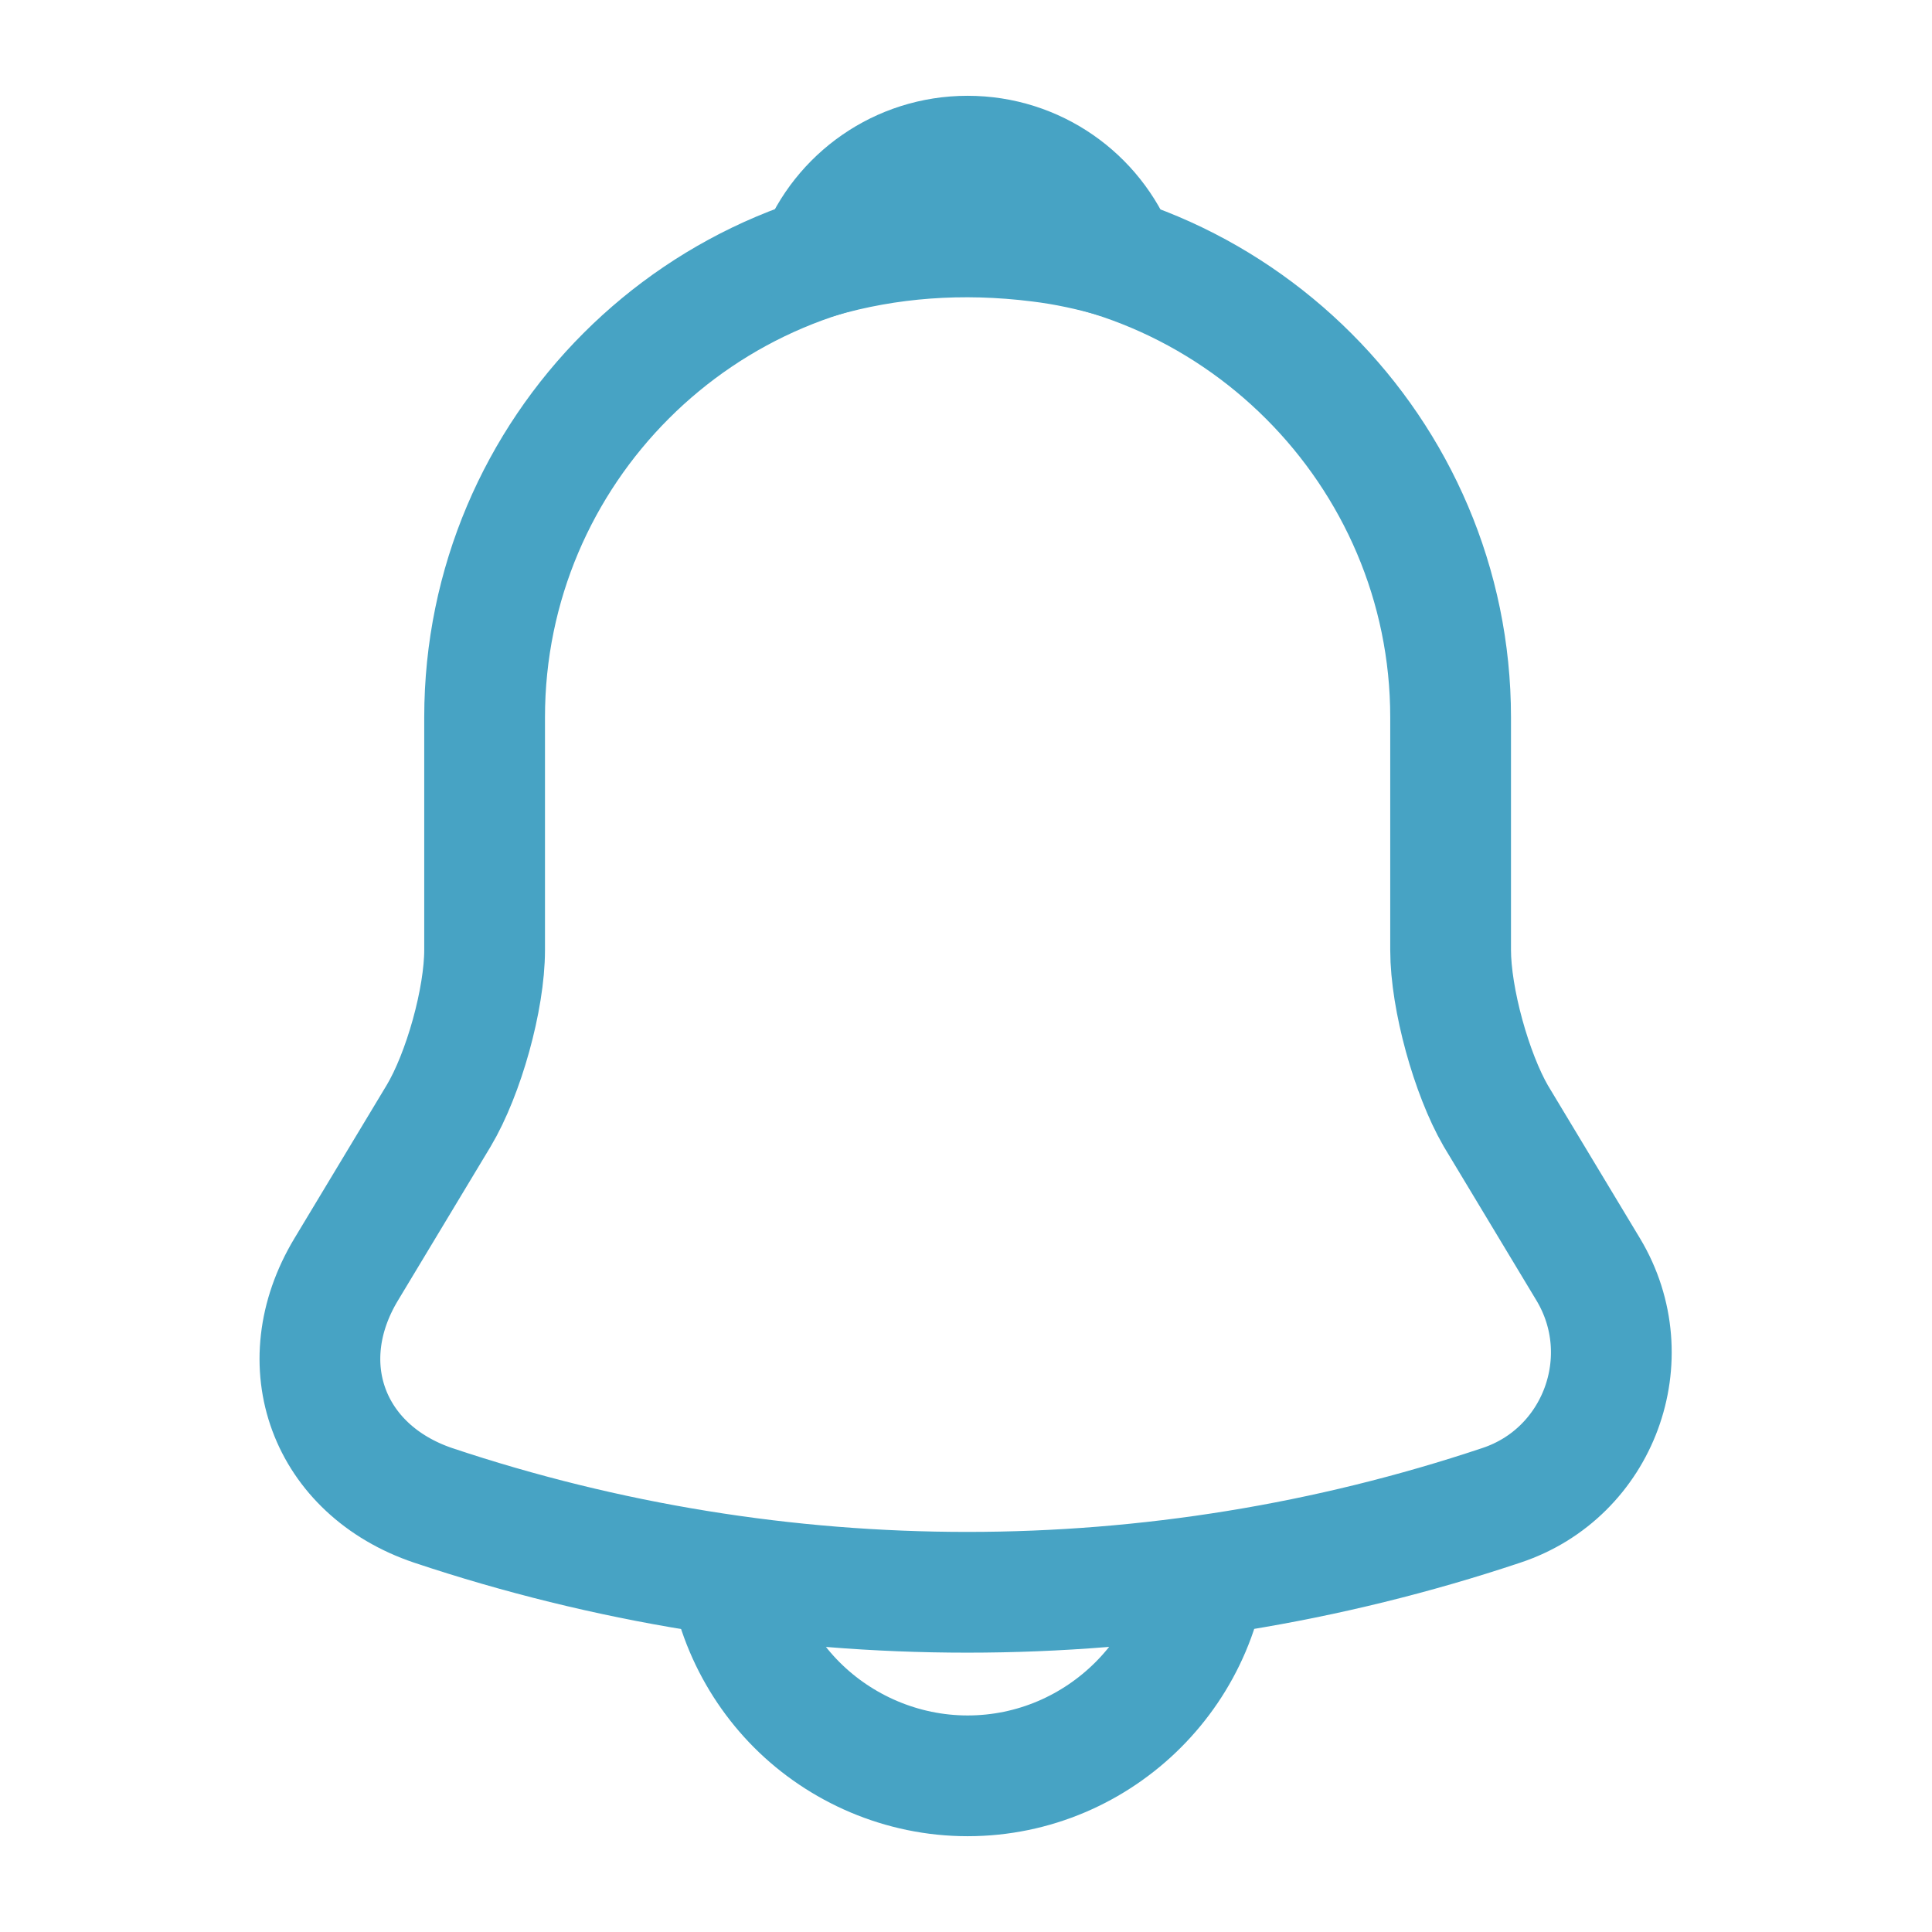
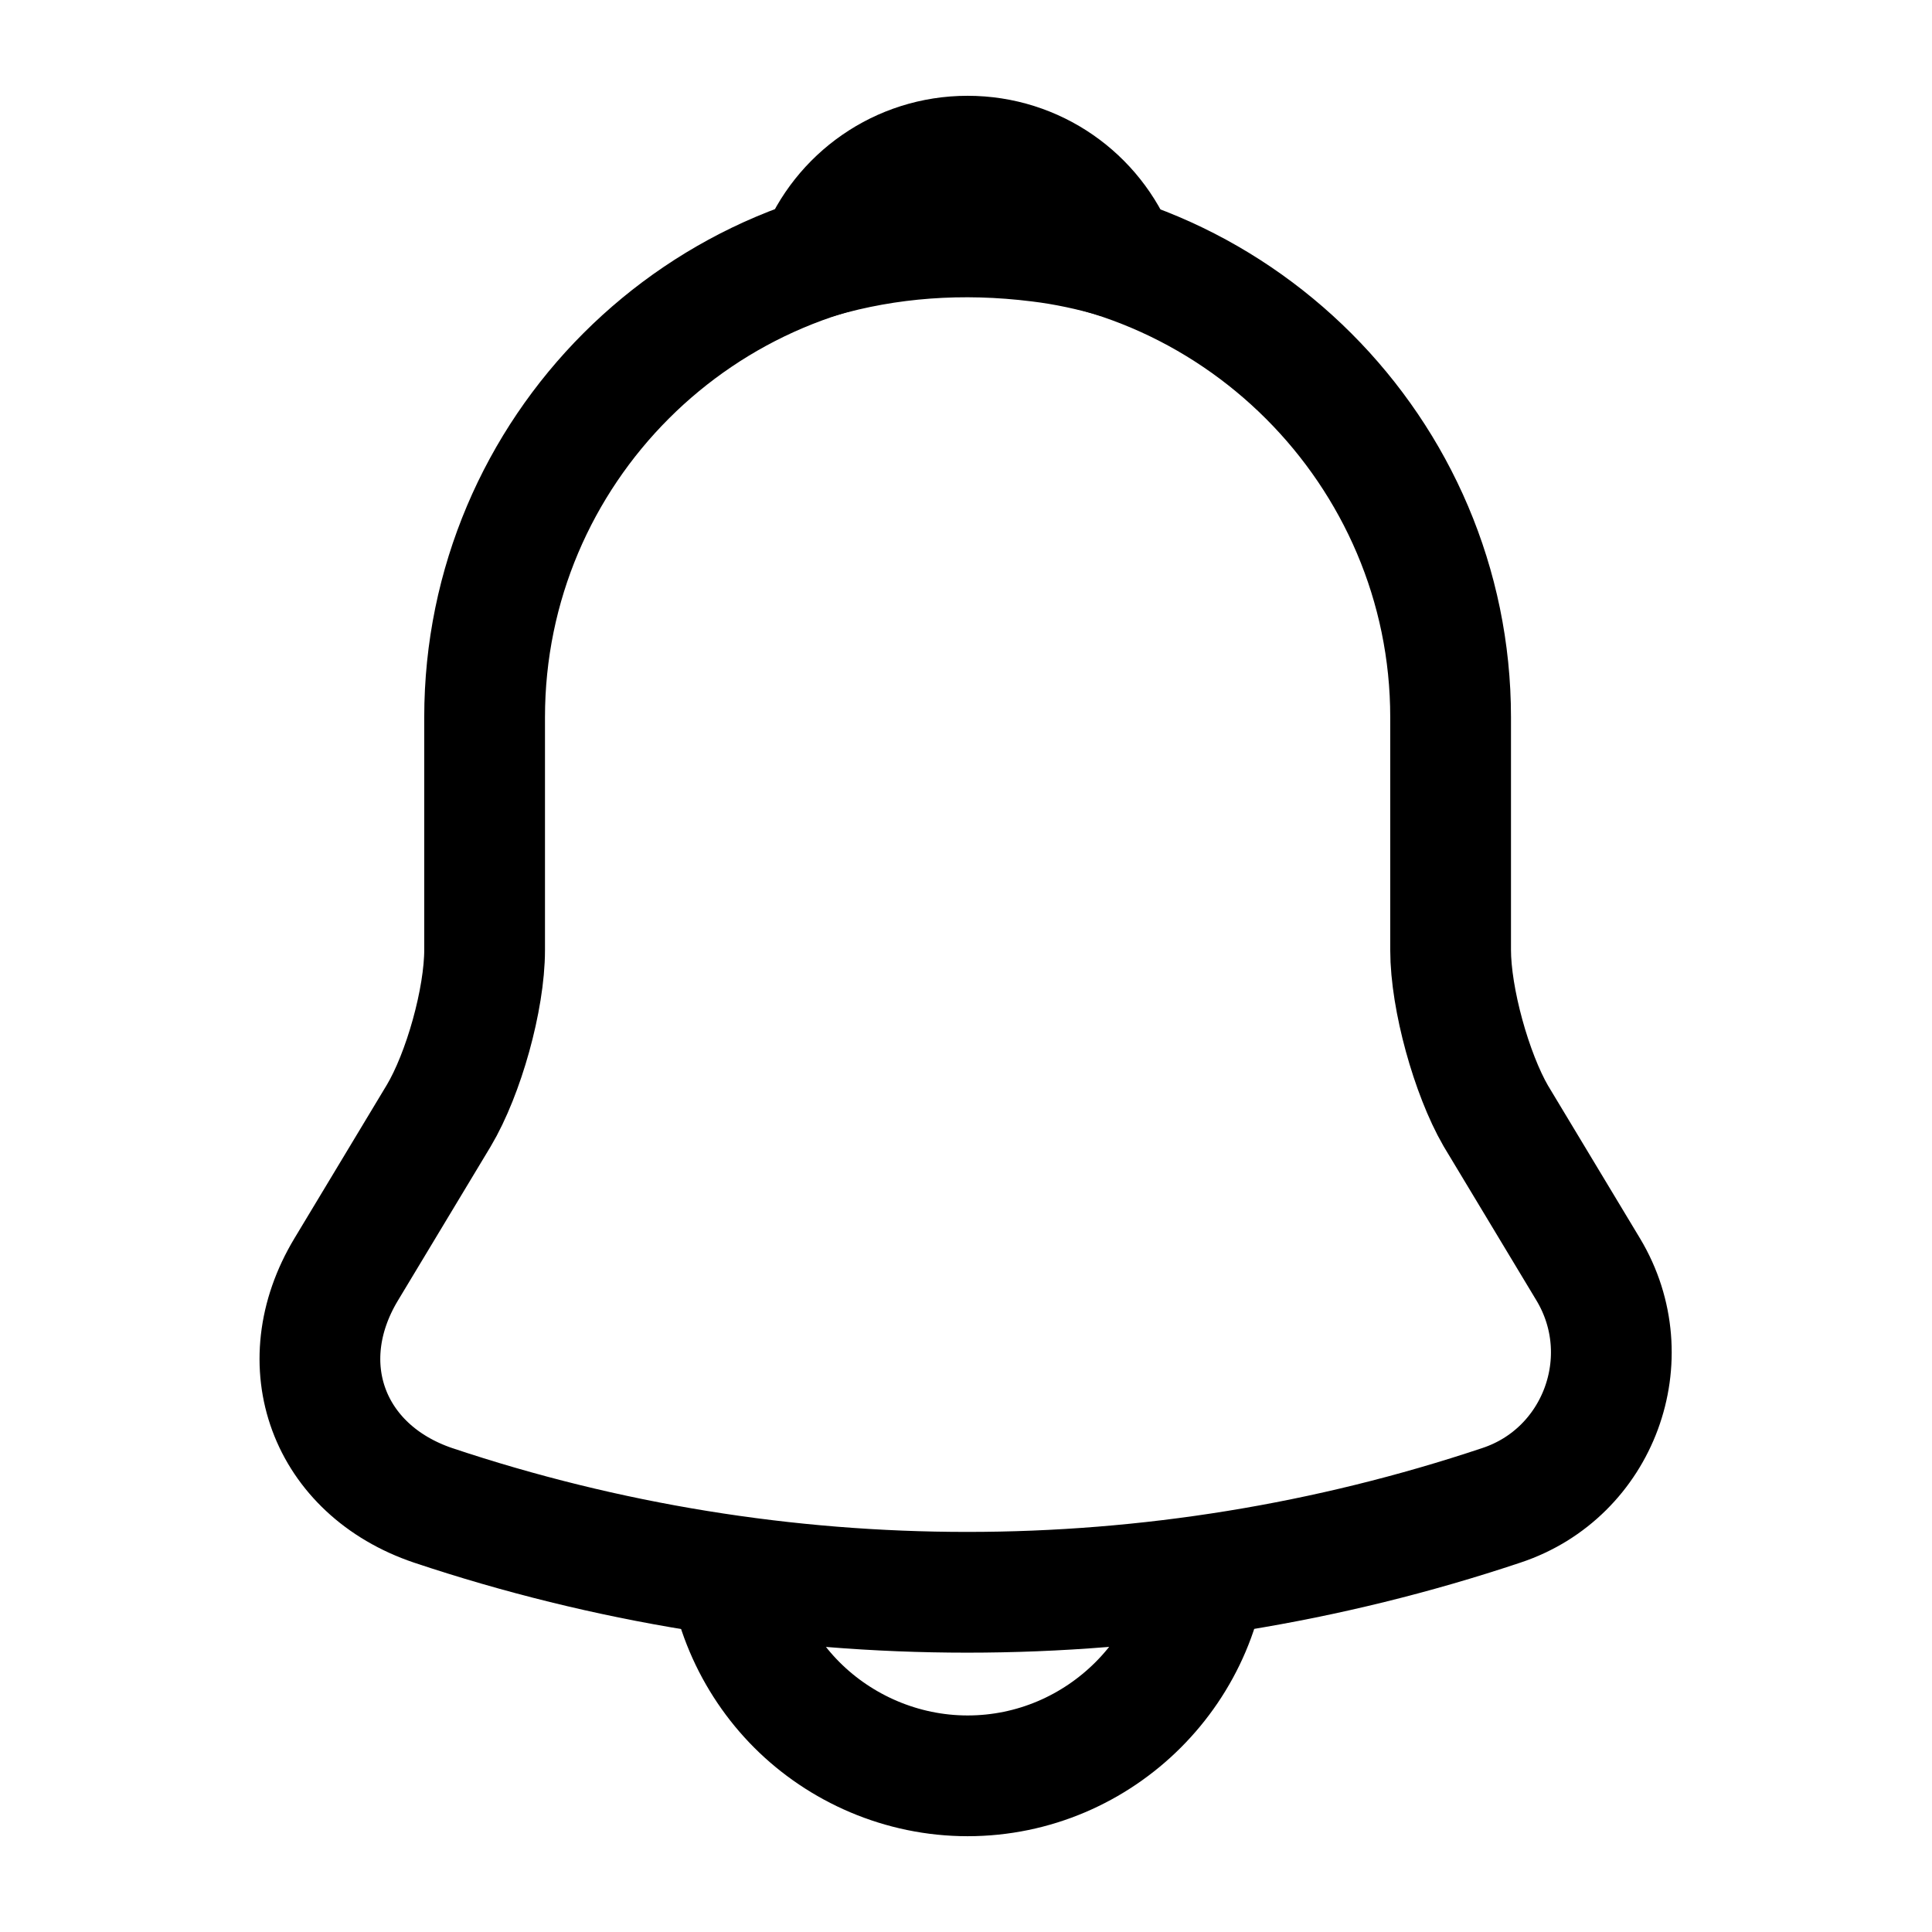
<svg xmlns="http://www.w3.org/2000/svg" width="24" height="24" viewBox="0 0 24 24" fill="none">
-   <path d="M12.02 2.91C8.71 2.91 6.02 5.6 6.02 8.91V11.8C6.02 12.41 5.76 13.34 5.45 13.86L4.3 15.77C3.59 16.95 4.08 18.26 5.38 18.7C9.69 20.14 14.34 20.14 18.65 18.7C19.86 18.3 20.39 16.87 19.73 15.77L18.58 13.86C18.28 13.34 18.02 12.41 18.02 11.8V8.91C18.02 5.61 15.32 2.91 12.02 2.91Z" stroke="#47A3C4" stroke-width="1.5" stroke-miterlimit="10" stroke-linecap="round" />
-   <path d="M13.87 3.2C13.56 3.11 13.24 3.04 12.91 3C11.95 2.88 11.03 2.95 10.17 3.2C10.46 2.46 11.18 1.94 12.02 1.94C12.86 1.94 13.58 2.46 13.87 3.2Z" stroke="#47A3C4" stroke-width="1.5" stroke-miterlimit="10" stroke-linecap="round" stroke-linejoin="round" />
-   <path d="M15.02 19.06C15.02 20.71 13.669 22.06 12.02 22.06C11.2 22.06 10.44 21.72 9.9 21.18C9.36 20.64 9.02 19.88 9.02 19.06" stroke="#47A3C4" stroke-width="1.5" stroke-miterlimit="10" />
+   <path d="M12.02 2.91C8.71 2.91 6.02 5.6 6.02 8.91V11.8C6.02 12.41 5.76 13.34 5.45 13.86L4.3 15.77C3.59 16.95 4.08 18.26 5.38 18.7C9.69 20.14 14.34 20.14 18.65 18.7C19.86 18.3 20.39 16.87 19.73 15.77L18.58 13.86C18.28 13.34 18.02 12.41 18.02 11.8V8.91C18.02 5.61 15.32 2.91 12.02 2.91Z" stroke="currentColor" stroke-width="1.5" stroke-miterlimit="10" stroke-linecap="round" />
+   <path d="M13.87 3.2C13.56 3.11 13.24 3.04 12.91 3C11.95 2.88 11.03 2.95 10.17 3.2C10.46 2.46 11.18 1.94 12.02 1.94C12.86 1.94 13.58 2.46 13.87 3.2Z" stroke="currentColor" stroke-width="1.5" stroke-miterlimit="10" stroke-linecap="round" stroke-linejoin="round" />
+   <path d="M15.02 19.06C15.02 20.71 13.669 22.06 12.02 22.06C11.2 22.06 10.44 21.72 9.9 21.18C9.36 20.64 9.02 19.88 9.02 19.06" stroke="currentColor" stroke-width="1.5" stroke-miterlimit="10" />
</svg>
